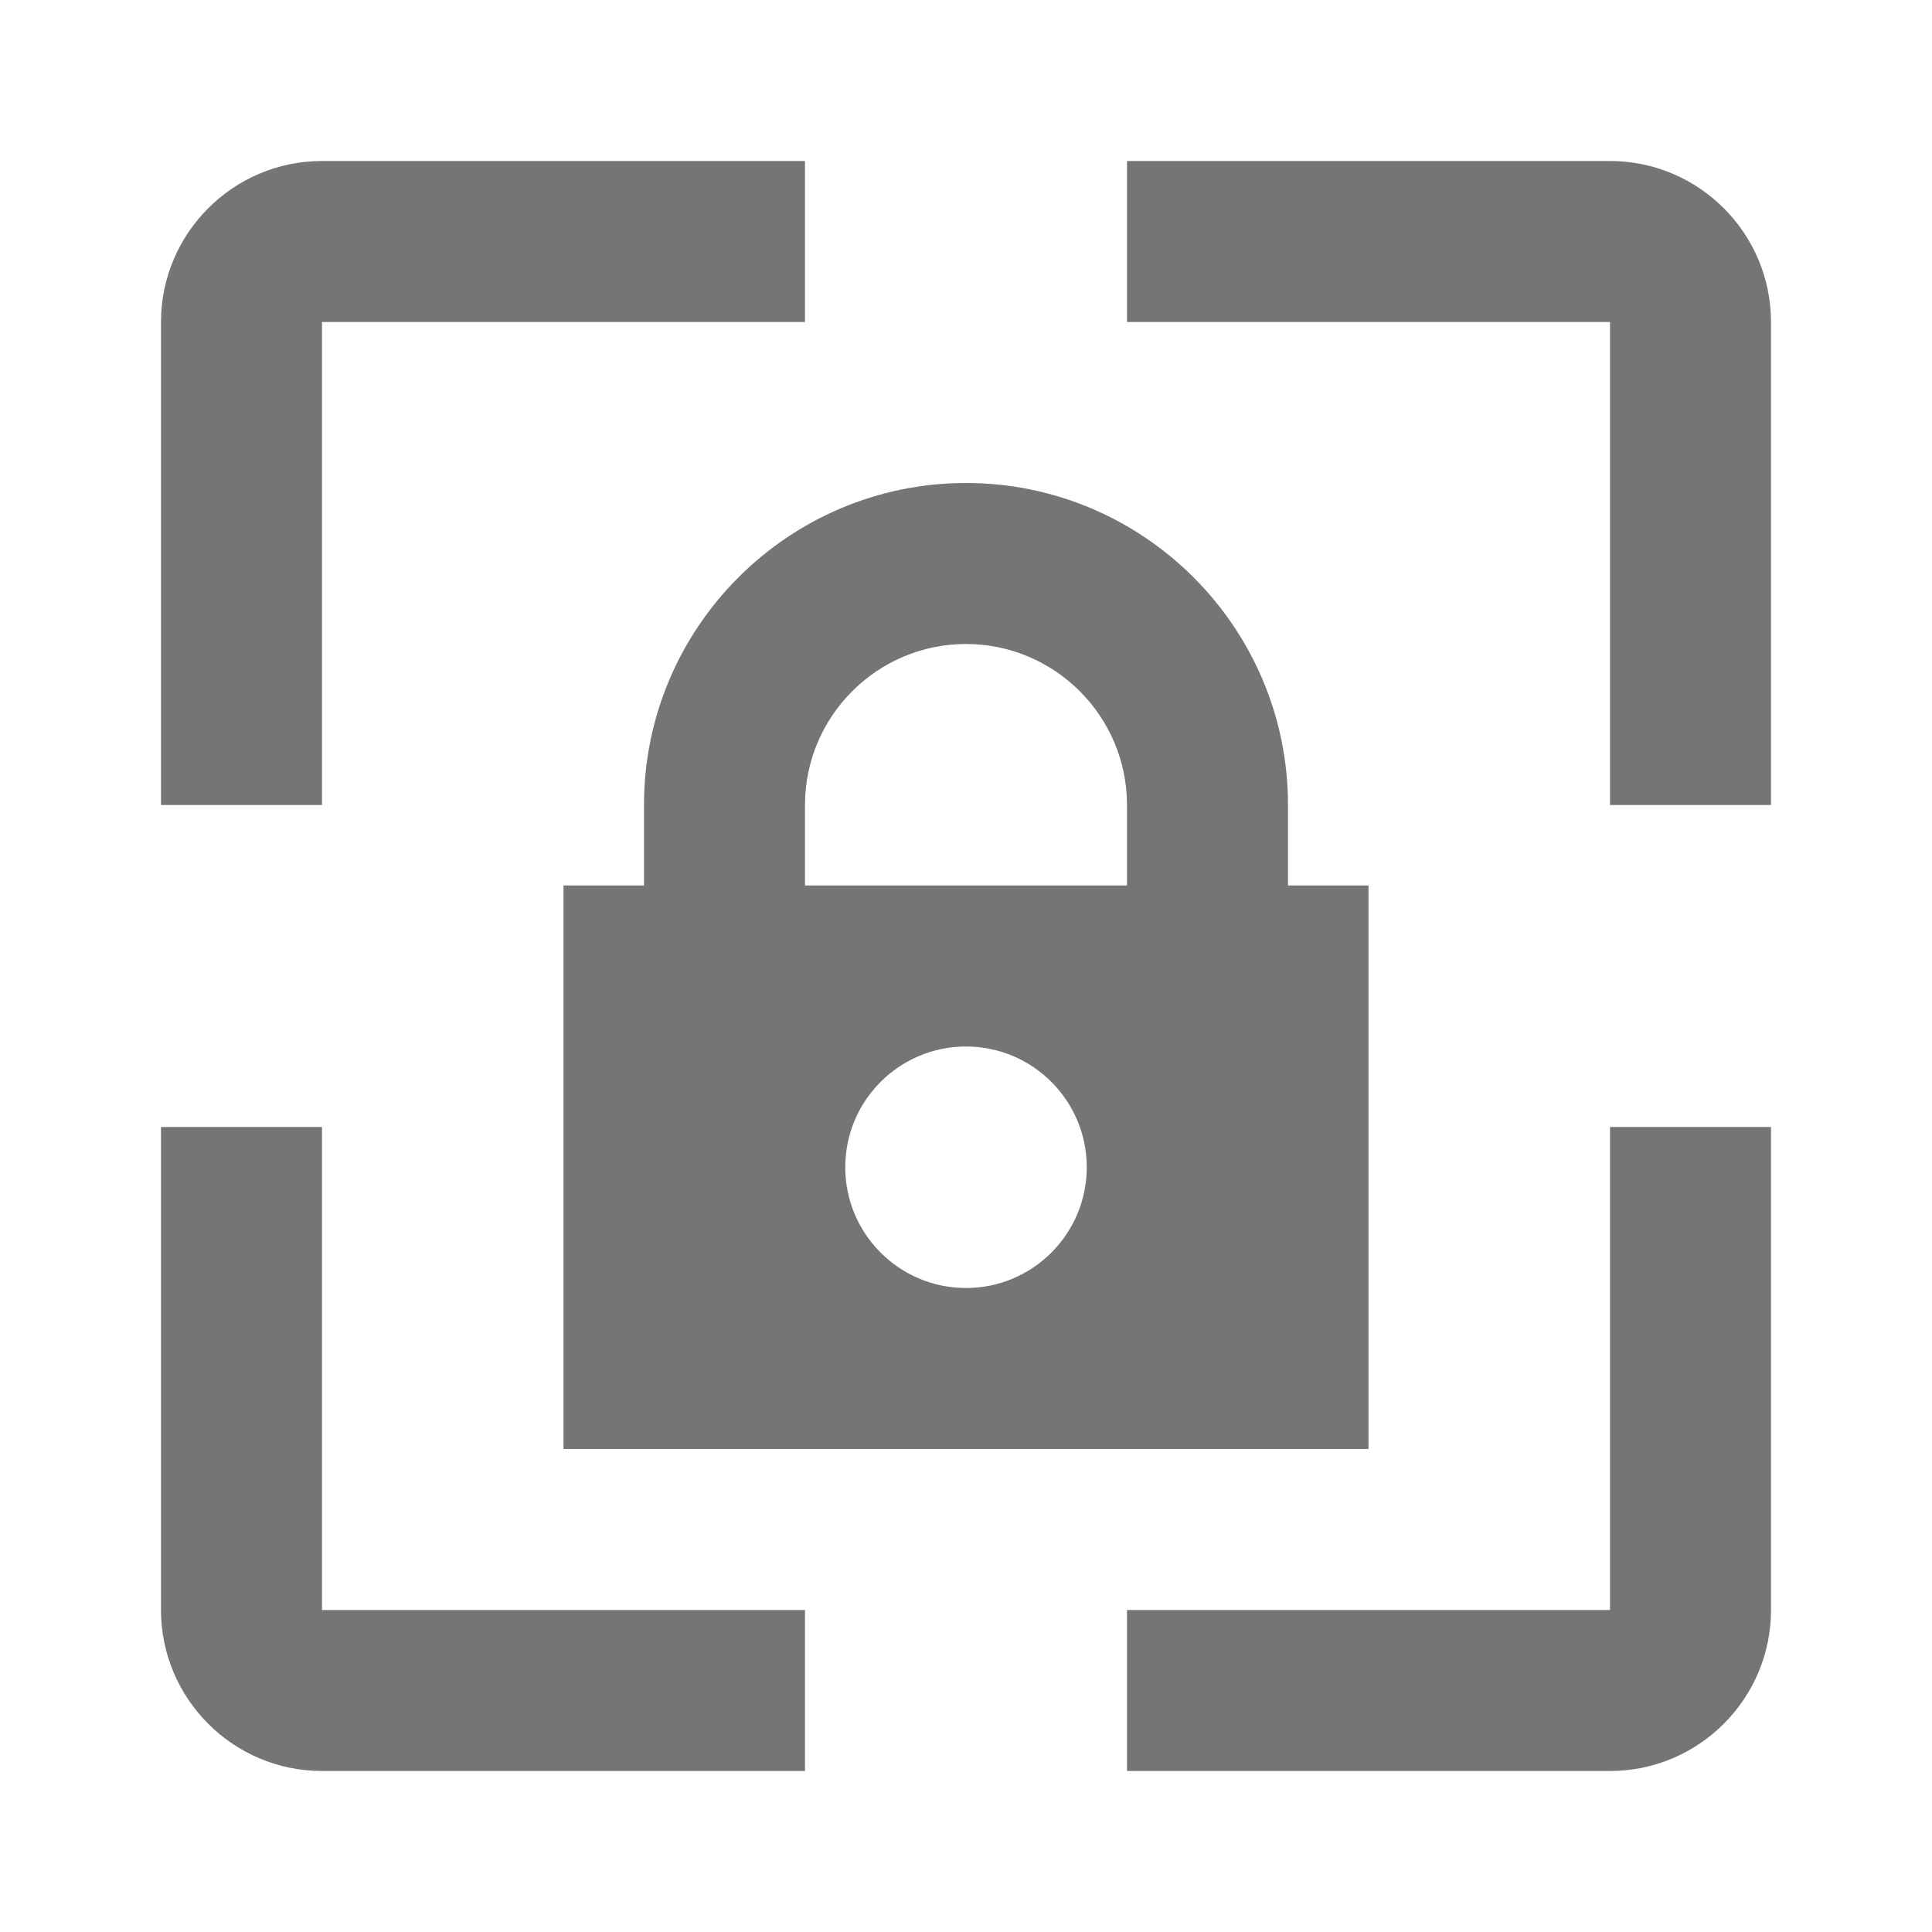
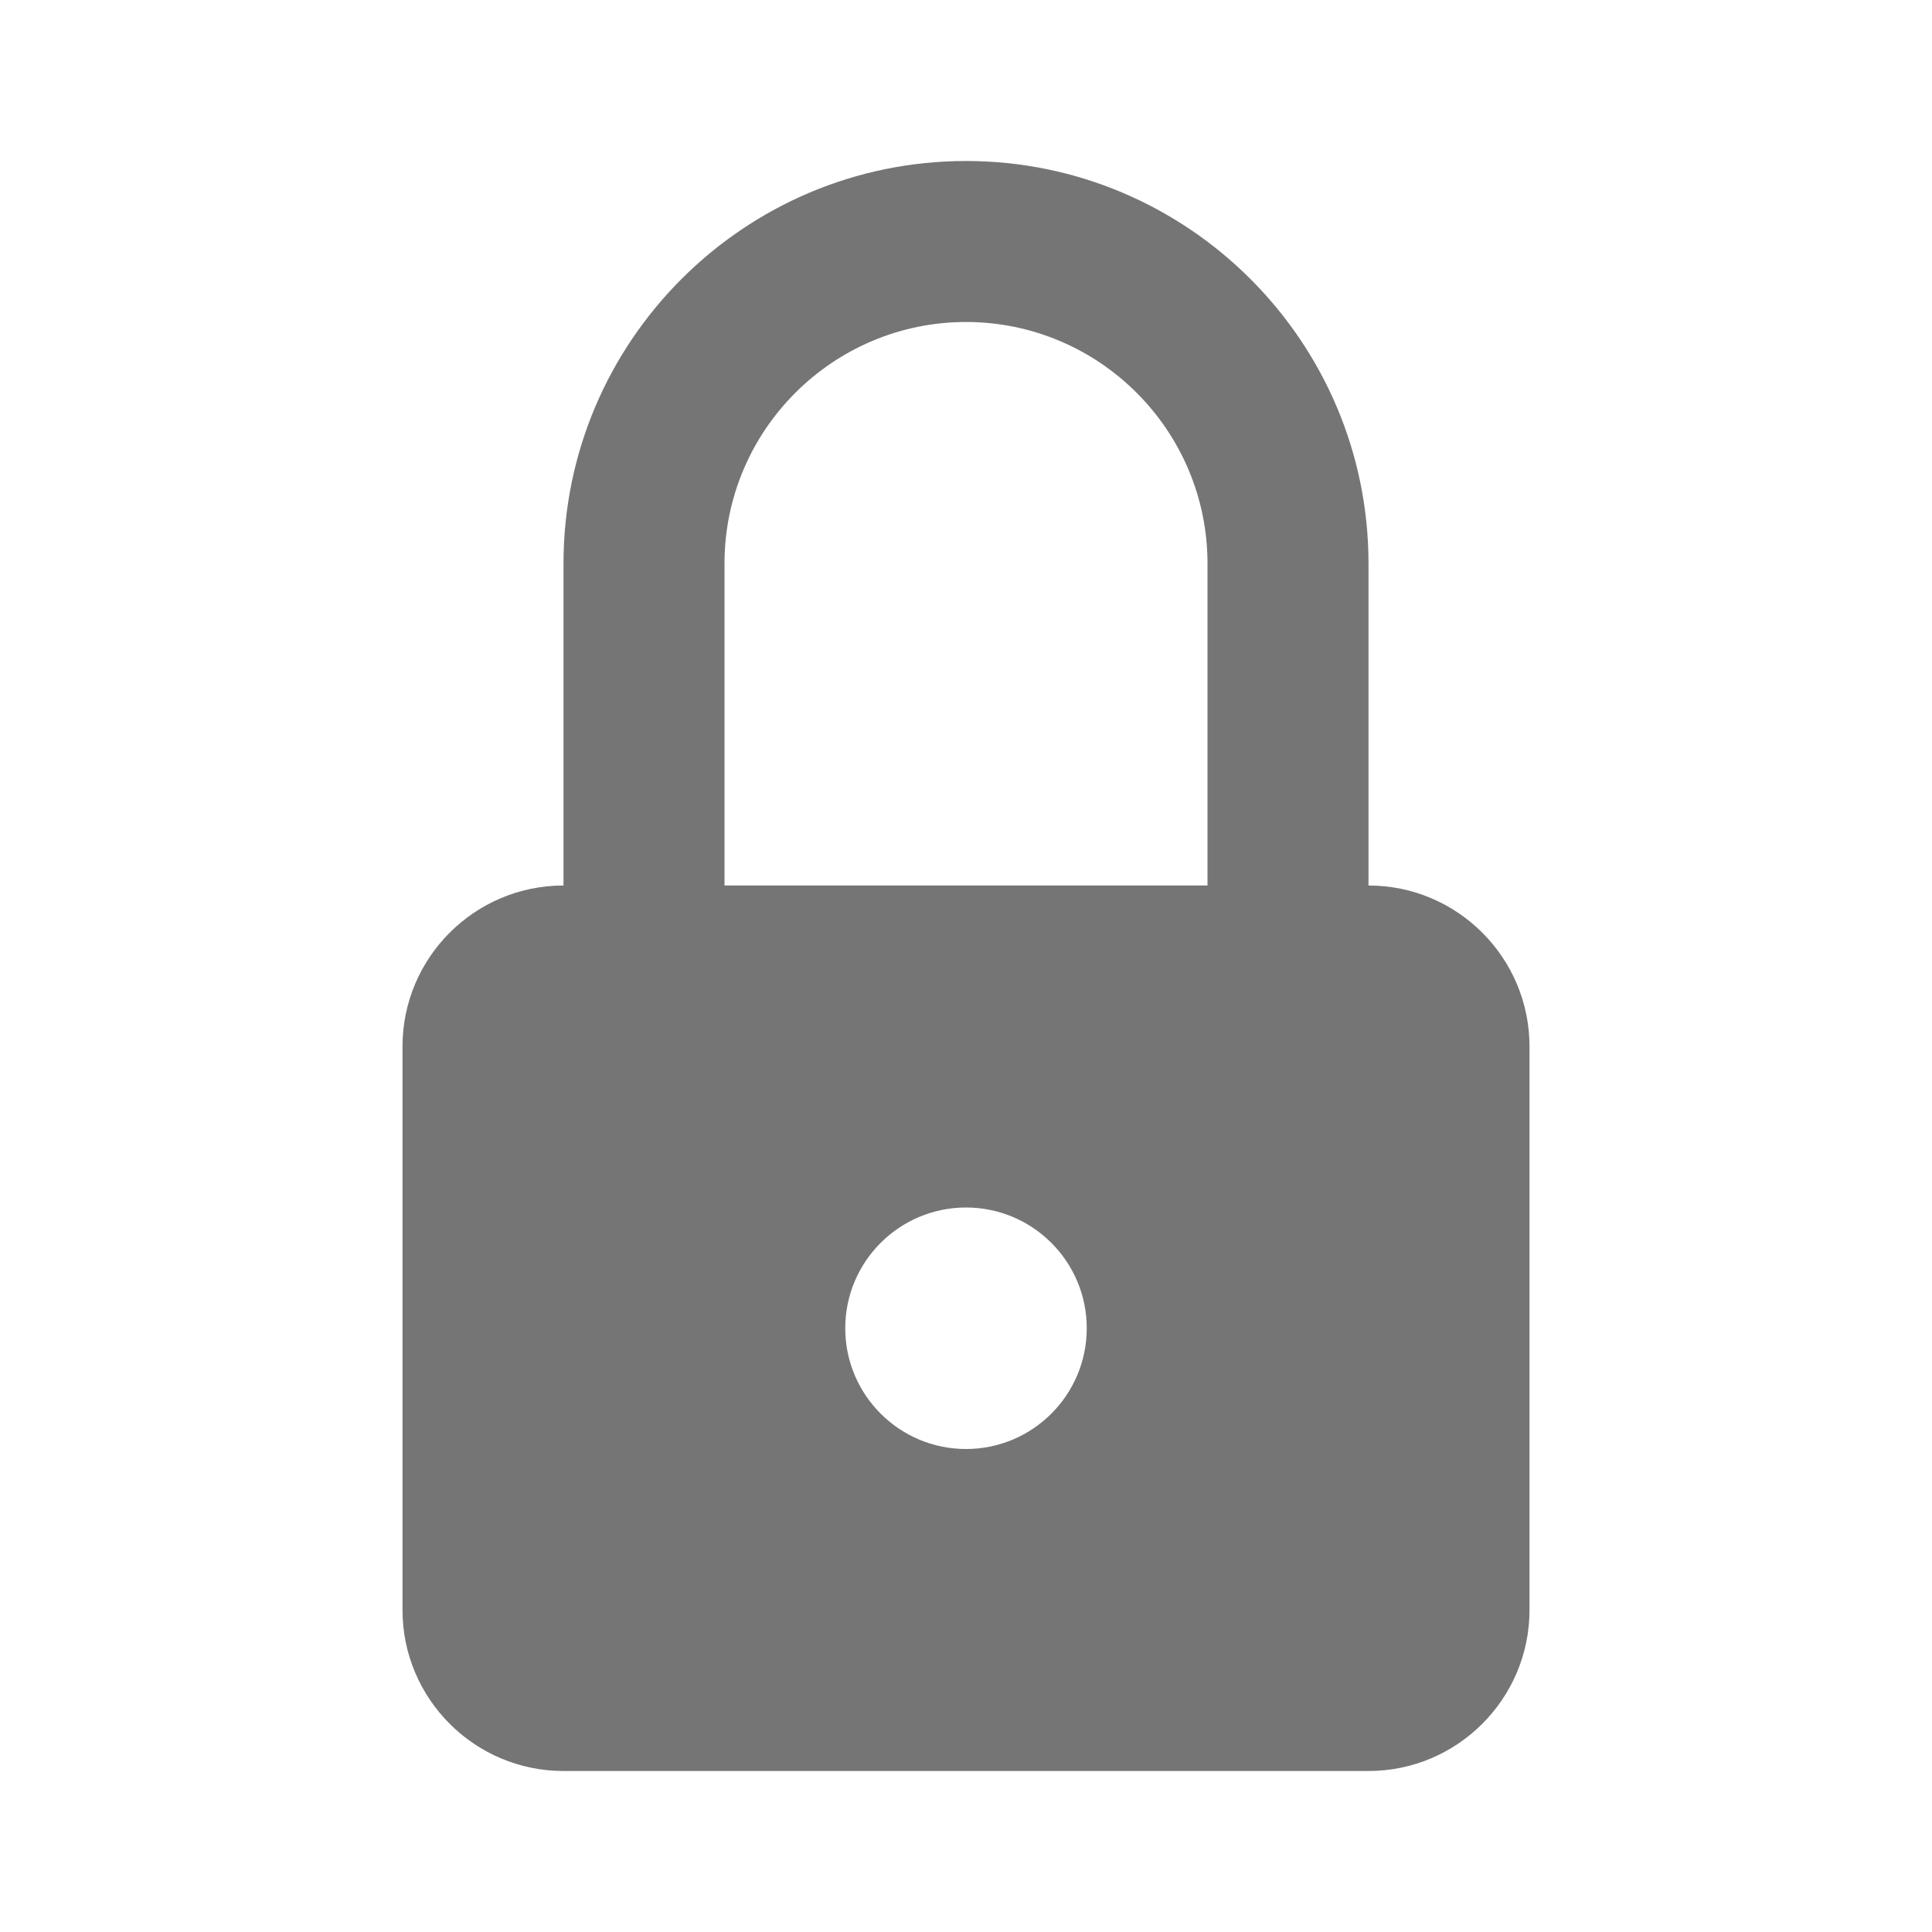
<svg xmlns="http://www.w3.org/2000/svg" version="1.1" x="0px" y="0px" width="24px" height="24px" viewBox="0 0 24 24" enable-background="new 0 0 24 24" xml:space="preserve">
-   <g id="Frame_-_24px">
-     <rect y="-0.001" fill="none" width="24" height="24" />
+   <g id="Frame-24px">
+     <rect fill="none" width="24" height="24" />
  </g>
  <g id="Filled_Icons">
-     <g>
-       <g>
-         <path fill="#757575" d="M4,10H2V4c0-1.102,0.897-2,2-2h6v2H4V10z" />
-       </g>
-       <g>
-         <path fill="#757575" d="M22,10h-2V4h-6V2h6c1.103,0,2,0.898,2,2V10z" />
-       </g>
-       <g>
-         <path fill="#757575" d="M10,22H4c-1.103,0-2-0.898-2-2v-6h2v6h6V22z" />
-       </g>
-       <g>
-         <path fill="#757575" d="M20,22h-6v-2h6v-6h2v6C22,21.102,21.103,22,20,22z" />
-       </g>
-       <path fill="#757575" d="M16,11v-1c0-2.206-1.794-4-4-4s-4,1.794-4,4v1H7v7h10v-7H16z M12,16c-0.828,0-1.5-0.672-1.5-1.5    c0-0.828,0.672-1.5,1.5-1.5s1.5,0.672,1.5,1.5C13.5,15.328,12.828,16,12,16z M14,11h-4v-1c0-1.102,0.897-2,2-2s2,0.898,2,2V11z" />
-     </g>
+     <path fill="#757575" d="M17,11V7c0-2.757-2.244-5-5-5C9.242,2,7,4.243,7,7v4c-1.103,0-2,0.896-2,2v7c0,1.103,0.897,2,2,2h10   c1.103,0,2-0.897,2-2v-7C19,11.896,18.103,11,17,11z M12,18c-0.828,0-1.5-0.672-1.5-1.5S11.172,15,12,15s1.5,0.672,1.5,1.5   S12.828,18,12,18z M15,11H9V7c0-1.654,1.346-3,3-3s3,1.346,3,3V11z" />
  </g>
</svg>
